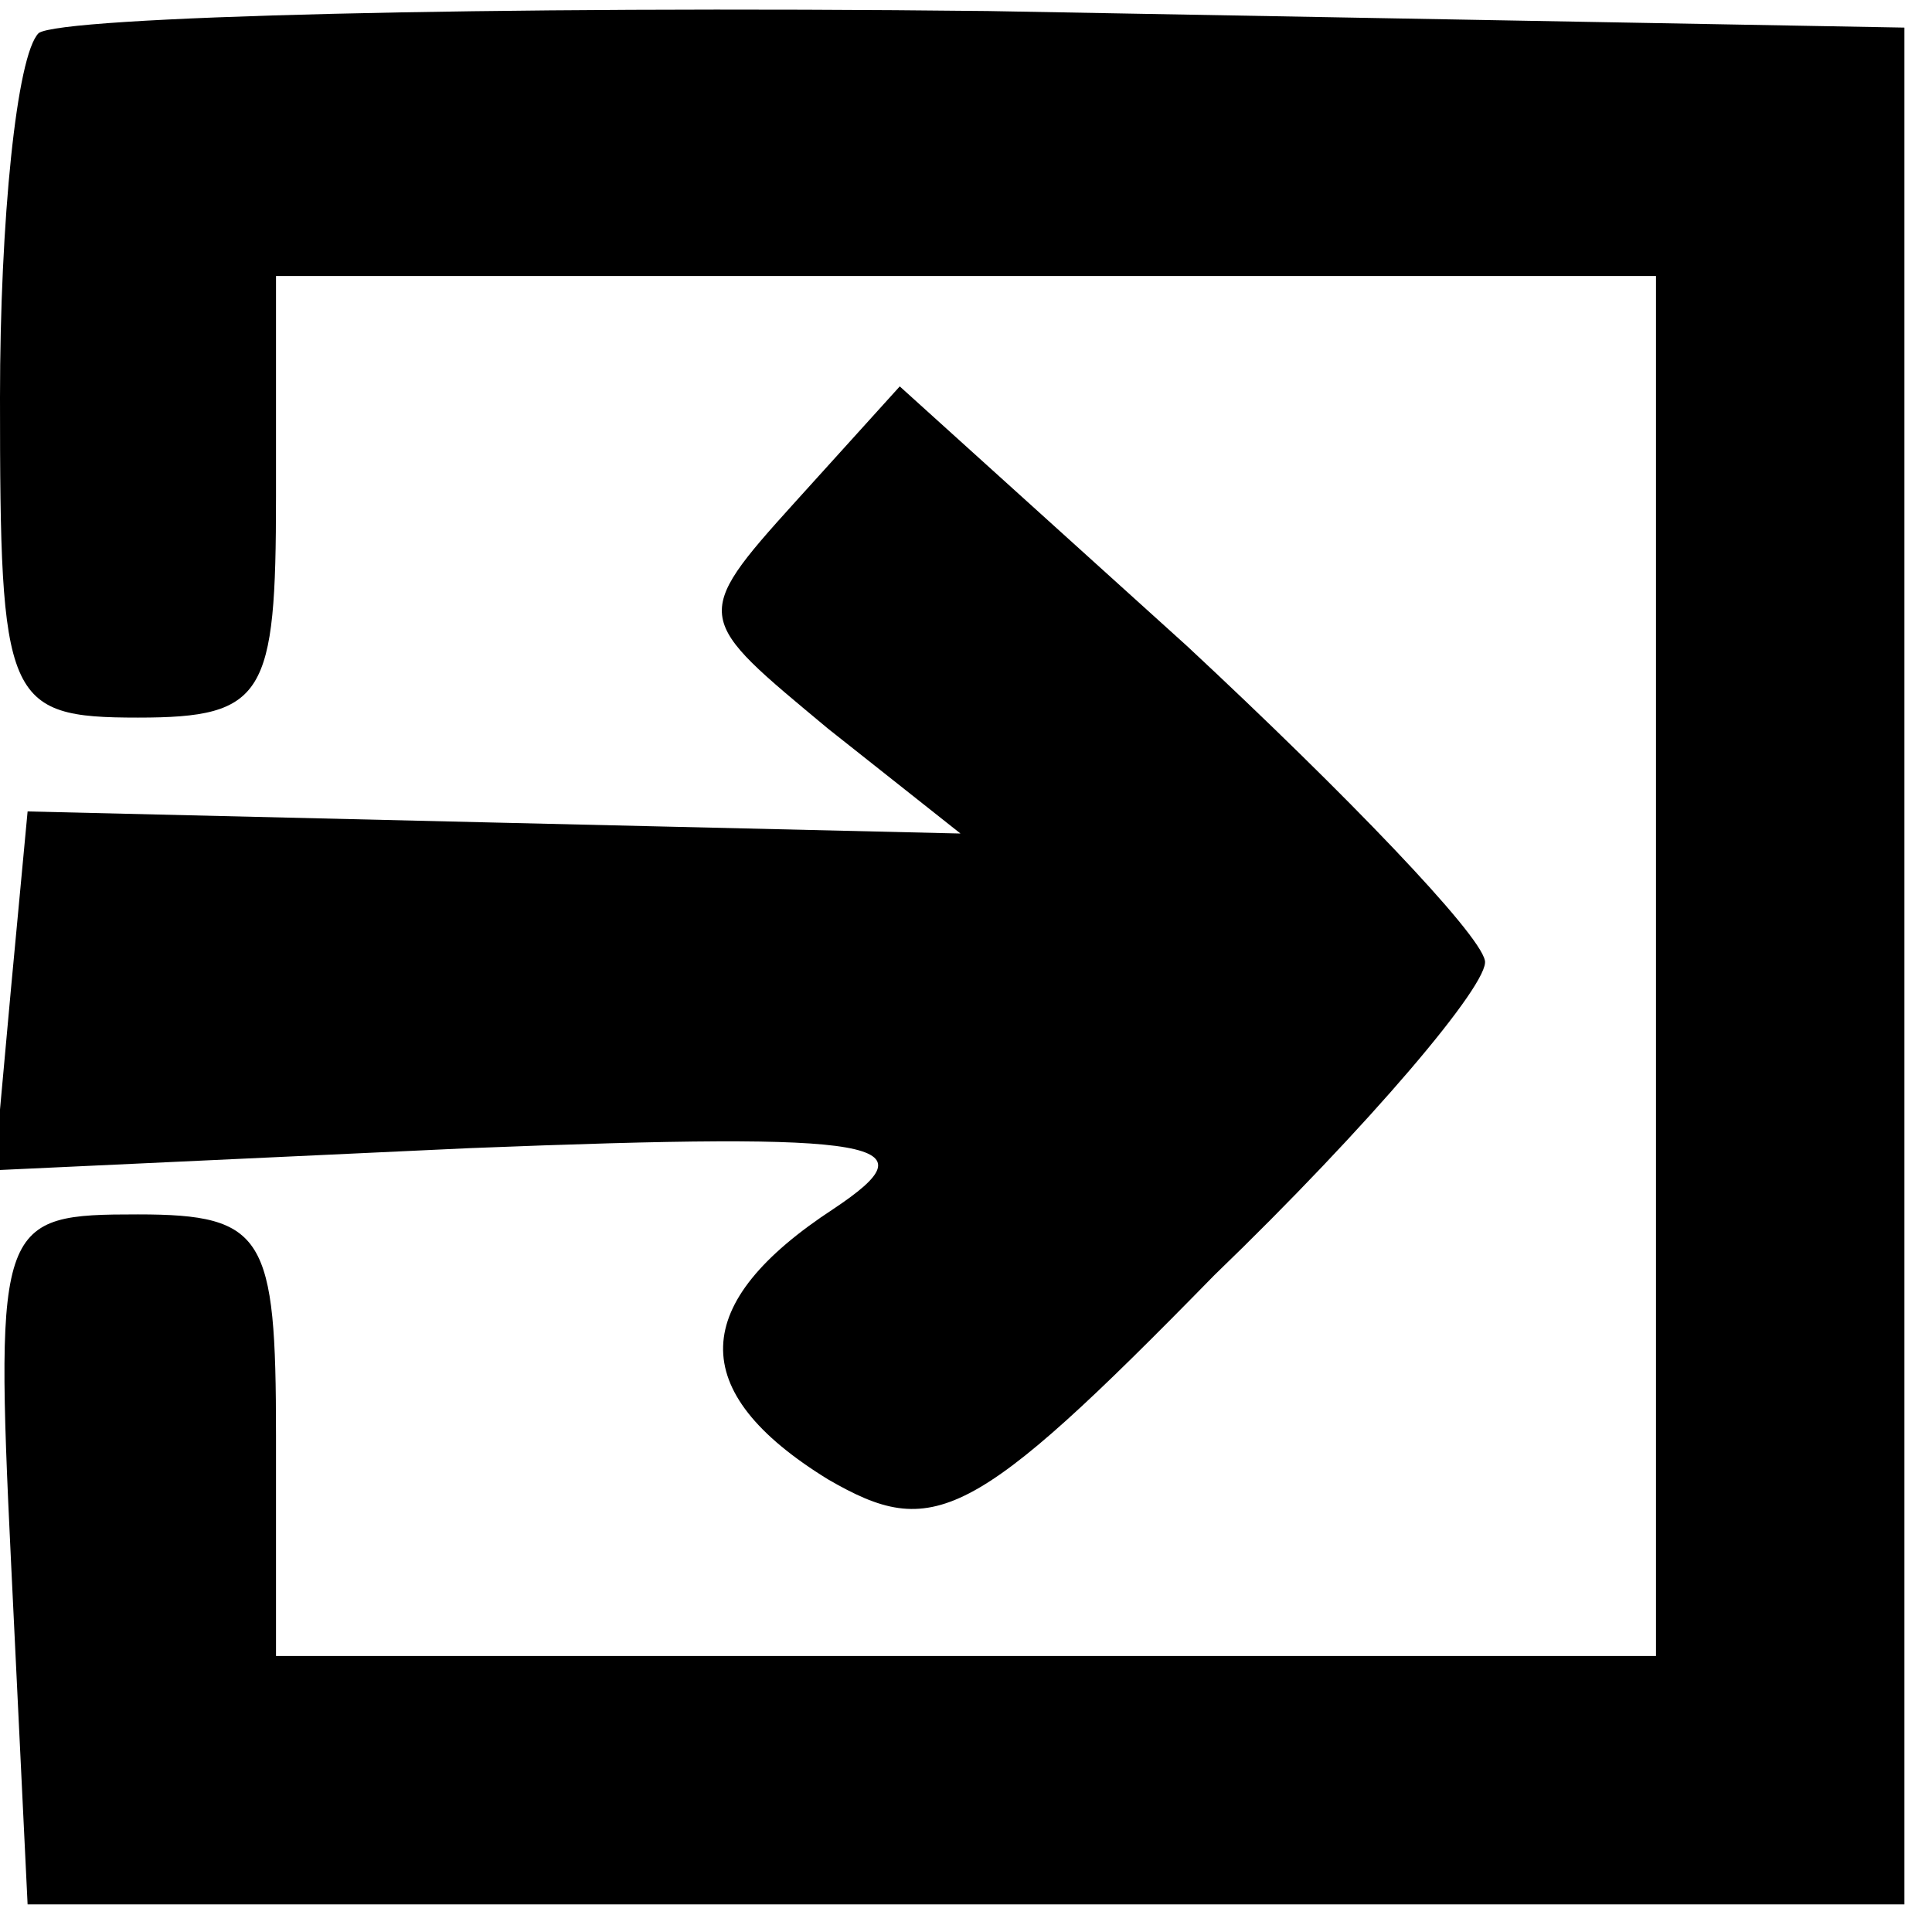
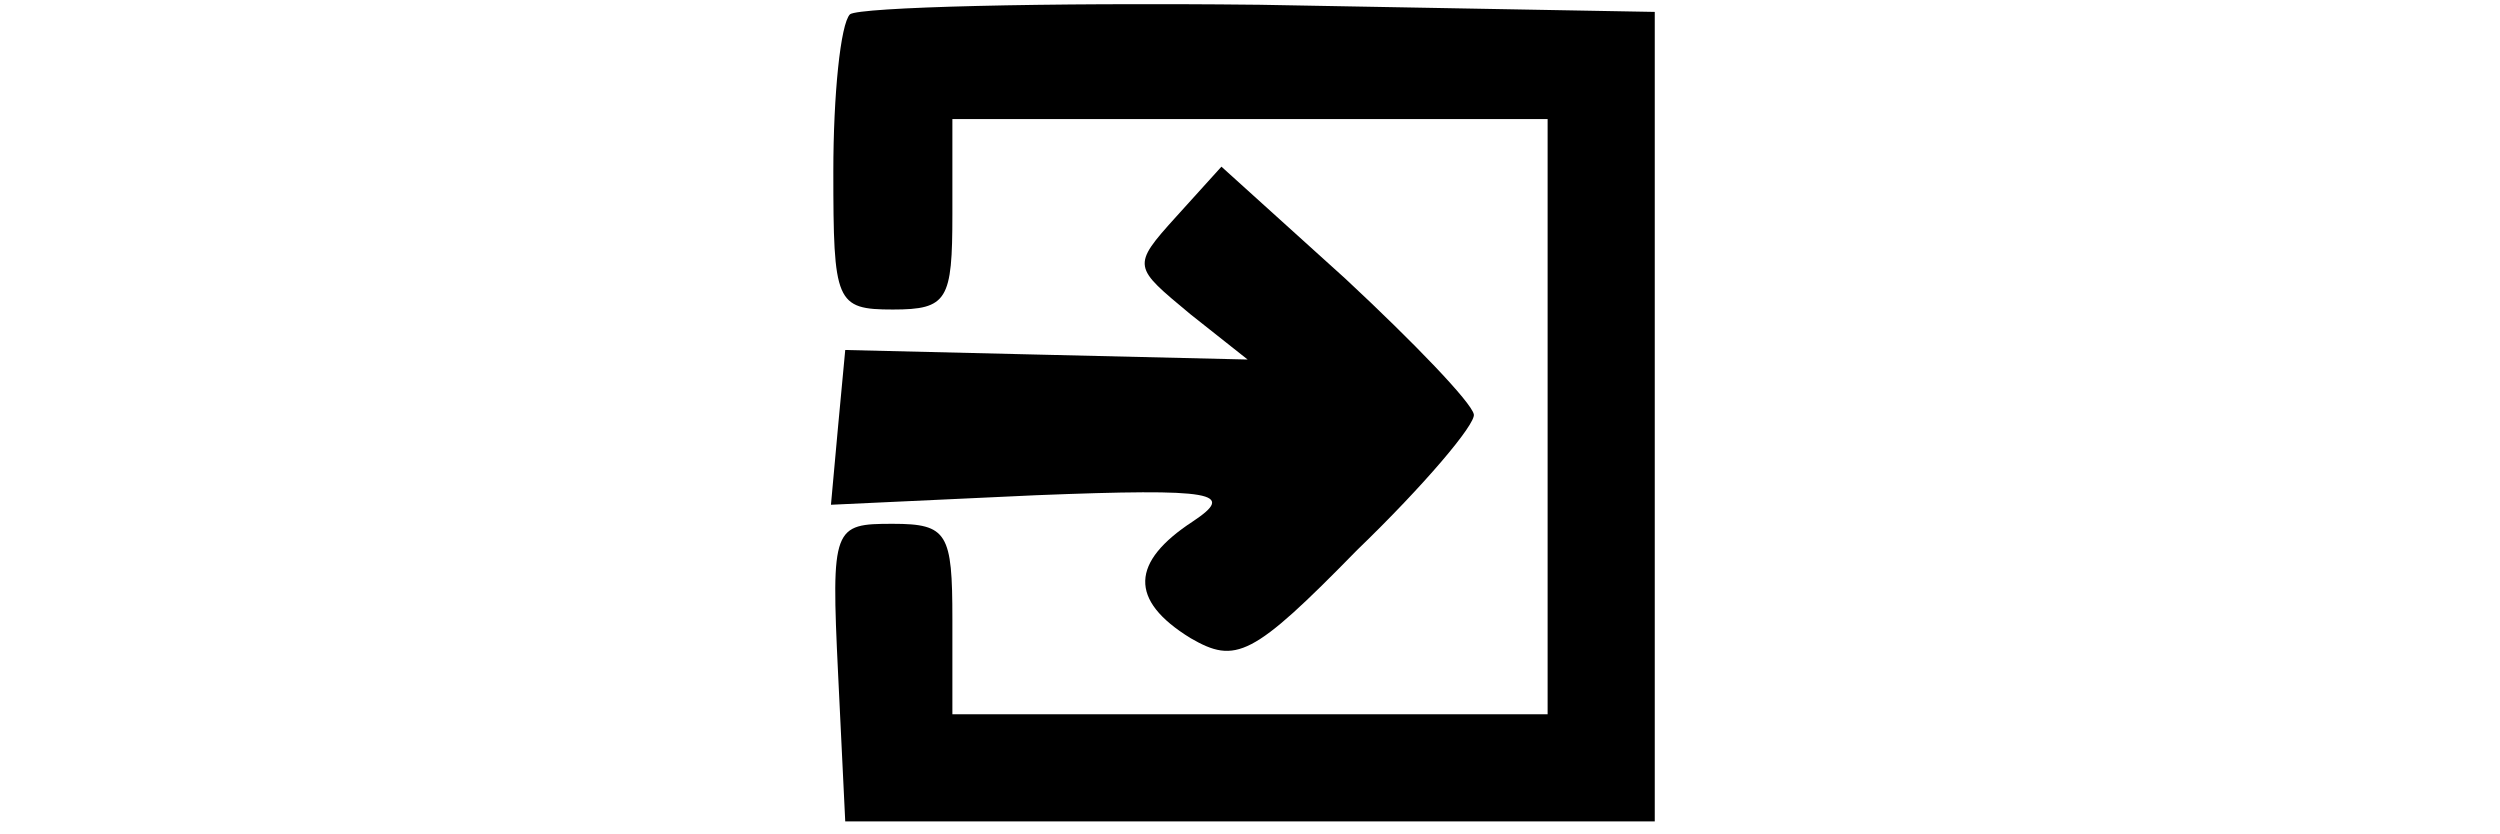
- <svg xmlns="http://www.w3.org/2000/svg" version="1.0" width="35pt" height="35pt" viewBox="0 0 35 35" preserveAspectRatio="xMidYMid meet">
+ <svg xmlns="http://www.w3.org/2000/svg" version="1.0" width="105pt" height="35pt" viewBox="0 0 105 35" preserveAspectRatio="xMidYMid meet">
  <g transform="translate(0,35) scale(0.1,-0.1)" fill="#000000" stroke="none">
-     <path d="M7 344 c-4 -4 -7 -34 -7 -66 0 -55 1 -58 25 -58 23 0 25 4 25 40 l0 40 125 0 125 0 0 -125 0 -125 -125 0 -125 0 0 40 c0 36 -2 40 -25 40 -25 0 -26 -1 -23 -63 l3 -62 170 0 170 0 0 170 0 170 -166 3 c-91 1 -168 -1 -172 -4z" />
-     <path d="M144 259 c-19 -21 -18 -21 6 -41 l24 -19 -85 2 -84 2 -3 -32 -3 -33 86 4 c76 3 84 1 66 -11 -26 -17 -27 -33 -1 -49 19 -11 26 -8 70 37 28 27 50 53 49 57 -1 5 -25 30 -54 57 l-52 47 -19 -21z" />
+     <path d="M357 344 c-4 -4 -7 -34 -7 -66 0 -55 1 -58 25 -58 23 0 25 4 25 40 l0 40 125 0 125 0 0 -125 0 -125 -125 0 -125 0 0 40 c0 36 -2 40 -25 40 -25 0 -26 -1 -23 -63 l3 -62 170 0 170 0 0 170 0 170 -166 3 c-91 1 -168 -1 -172 -4z" />
+     <path d="M494 259 c-19 -21 -18 -21 6 -41 l24 -19 -85 2 -84 2 -3 -32 -3 -33 86 4 c76 3 84 1 66 -11 -26 -17 -27 -33 -1 -49 19 -11 26 -8 70 37 28 27 50 53 49 57 -1 5 -25 30 -54 57 l-52 47 -19 -21z" />
  </g>
</svg>
